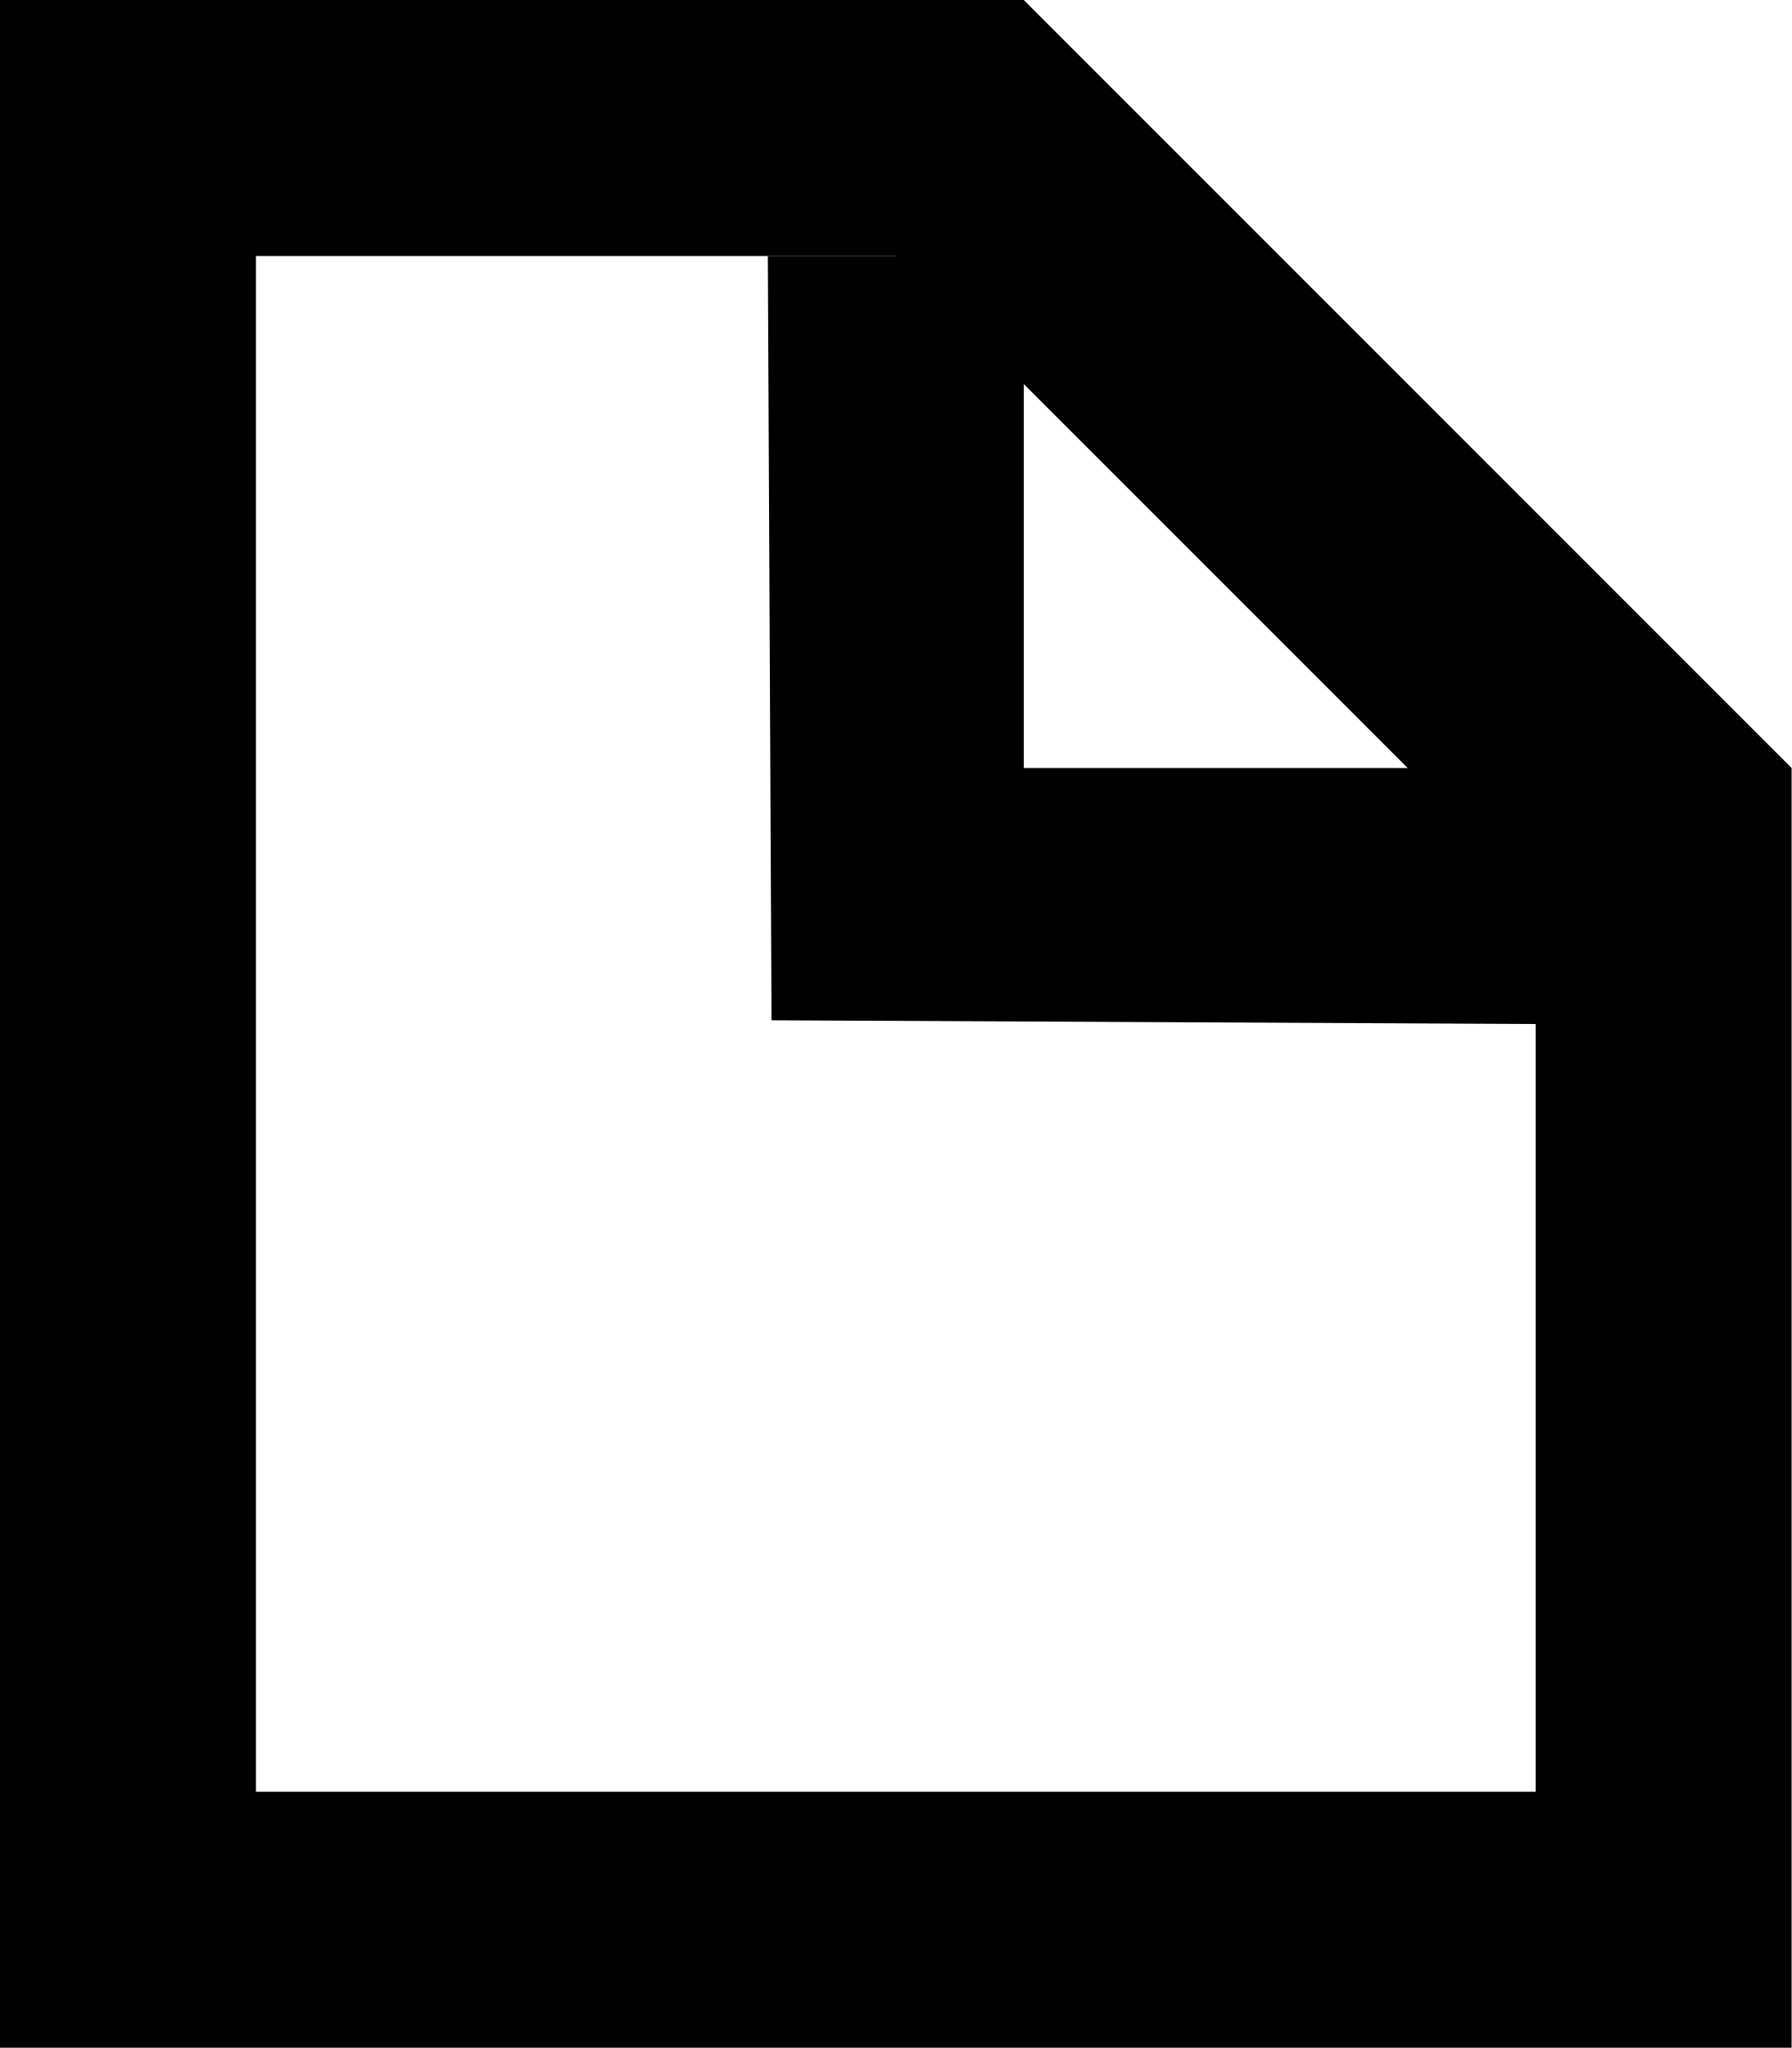
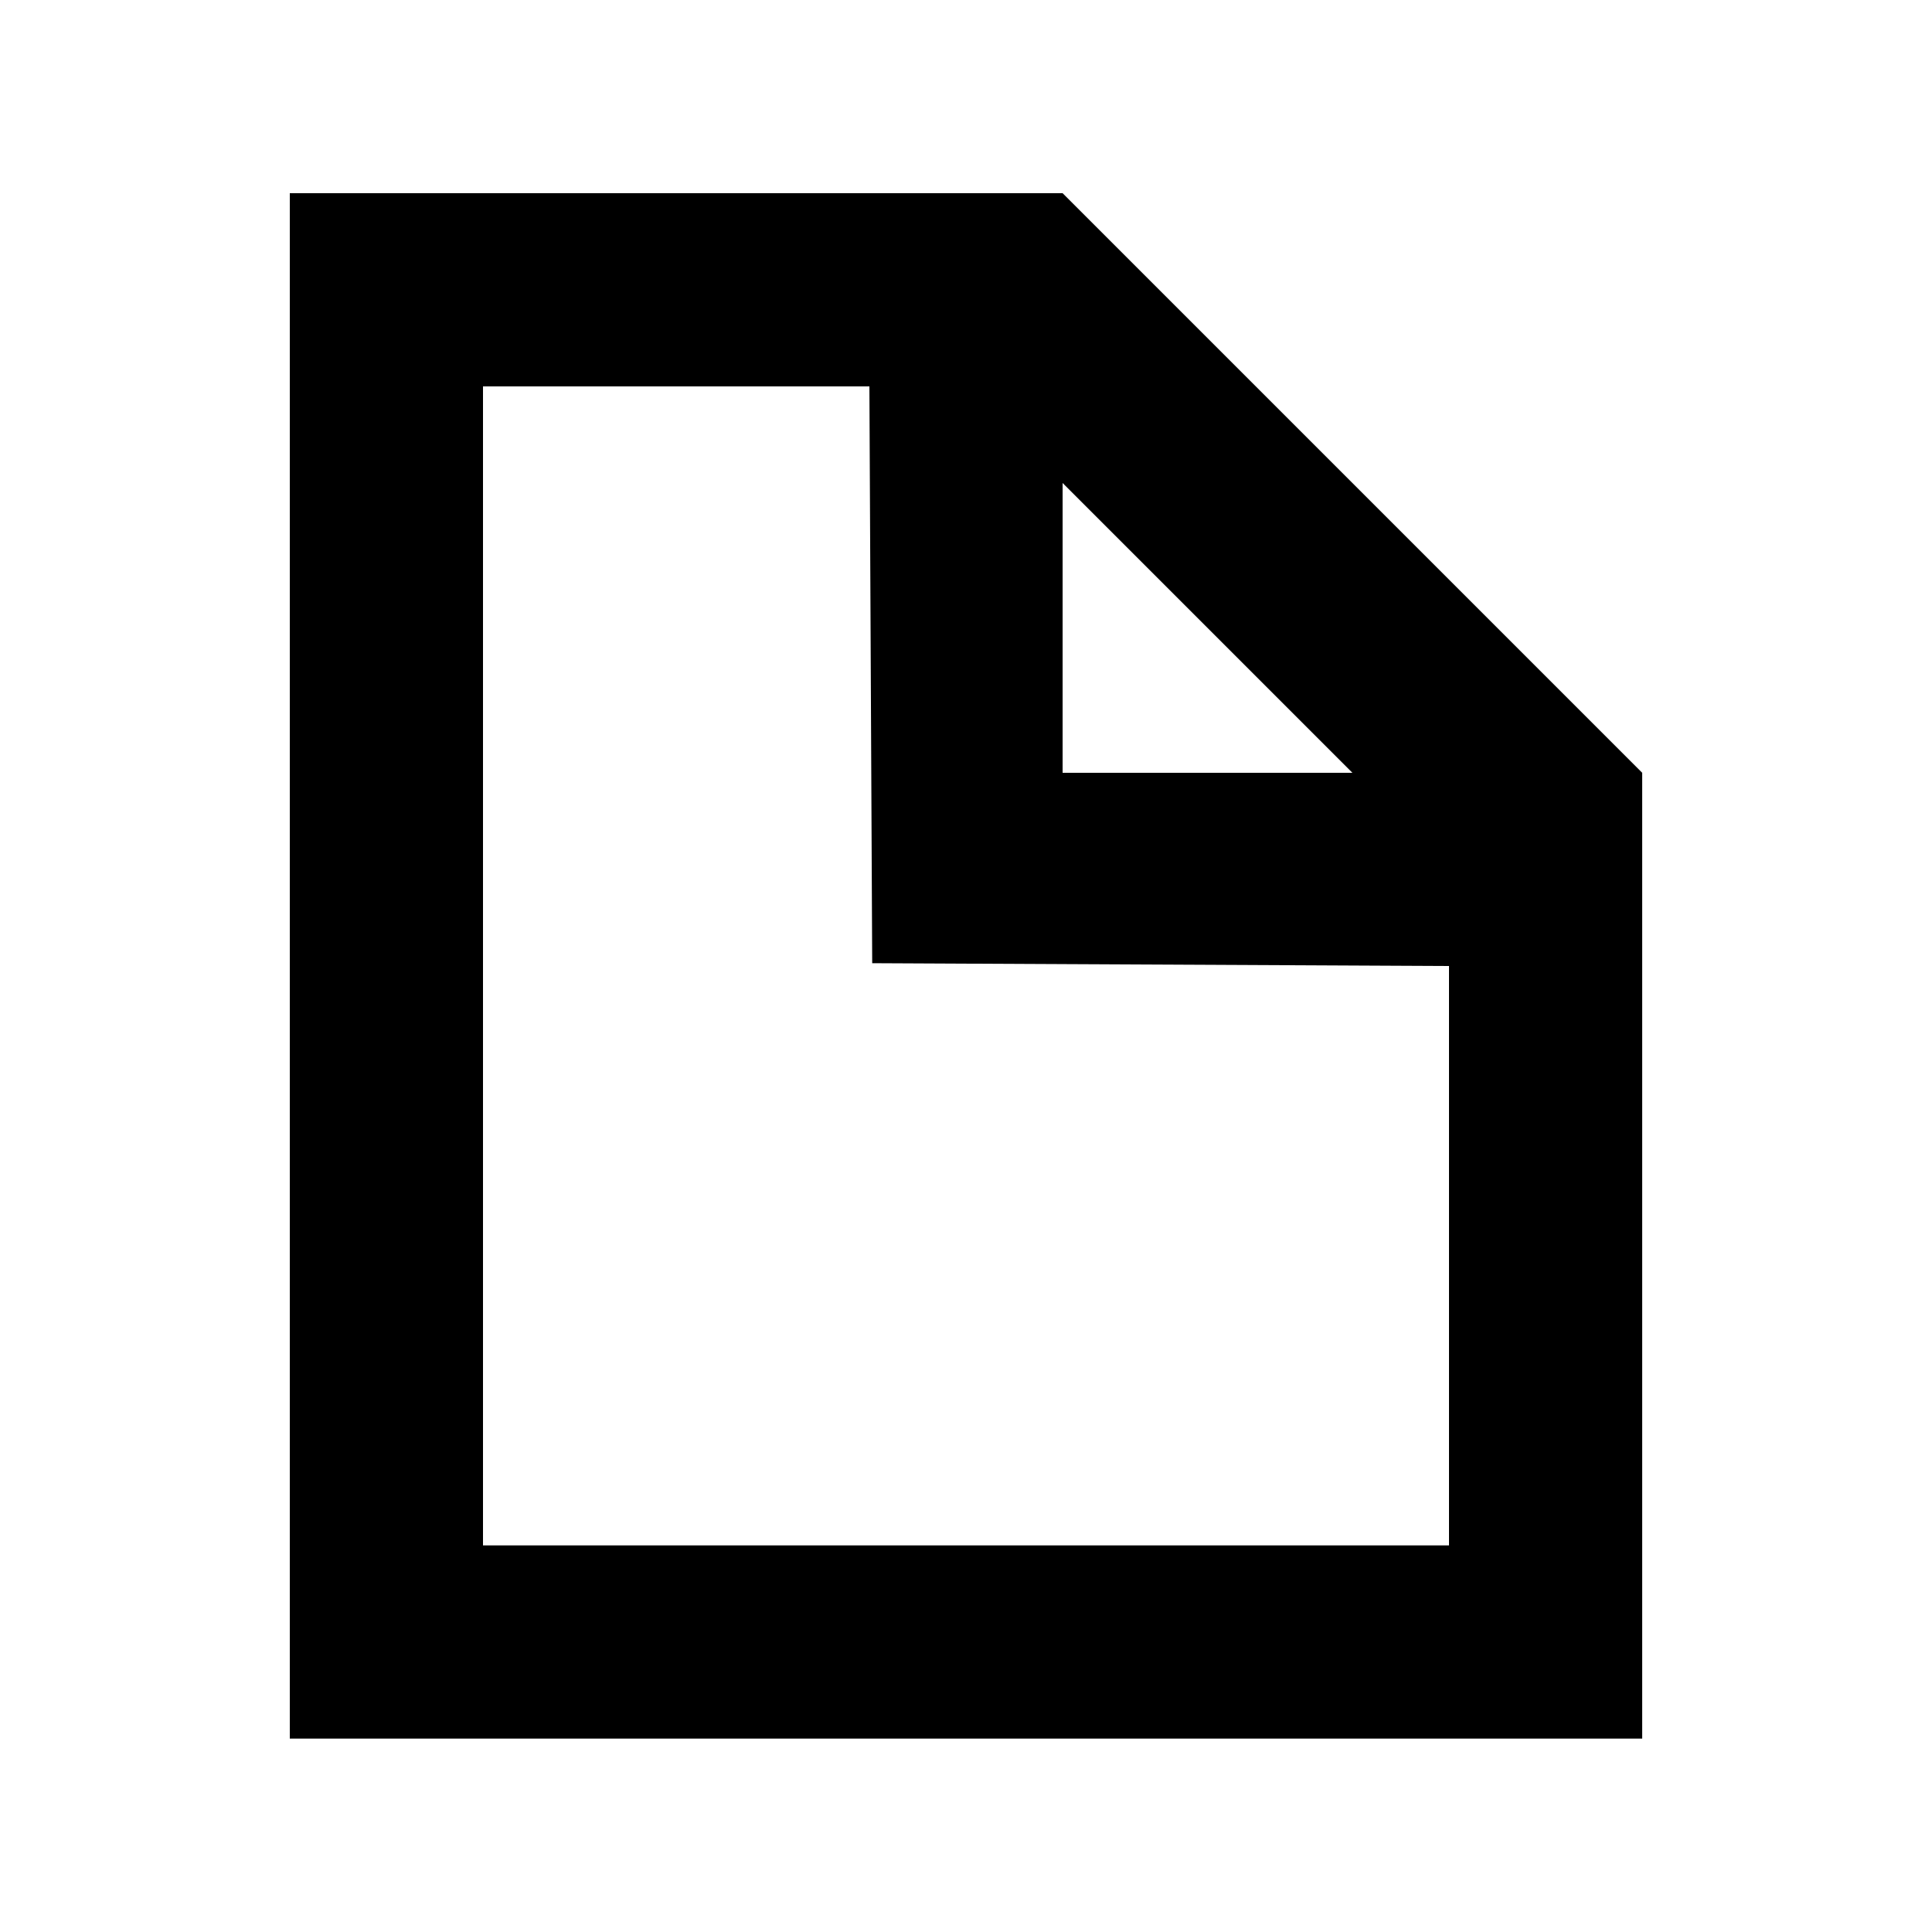
- <svg xmlns="http://www.w3.org/2000/svg" width="14px" height="16px" viewBox="0 0 14 16" version="1.1">
+ <svg width="20px" height="20px">
  <g>
-     <path d="M12,13.998 L12,7 L7,2 L2,2 L2,13.998 L12,13.998 Z M14,15.998 L0,15.998 L0,0 L8,0 L14,6 L14,15.998 L14,15.998 Z" />
-     <path d="M6,2 L6.029,7.971 L12,8 L12,6 L8,6 L8,2 L6,2 Z" />
+     <rect opacity="0" x="0" y="0" width="20" height="20" />
+     <path d="M15,15.998 L15,9 L10,4 L5,4 L5,15.998 L15,15.998 Z M17,17.998 L3,17.998 L3,2 L11,2 L17,8 L17,17.998 L17,17.998 Z" />
+     <path d="M9,4 L9.029,9.971 L15,10 L15,8 L11,8 L11,4 L9,4 Z" />
  </g>
</svg>
